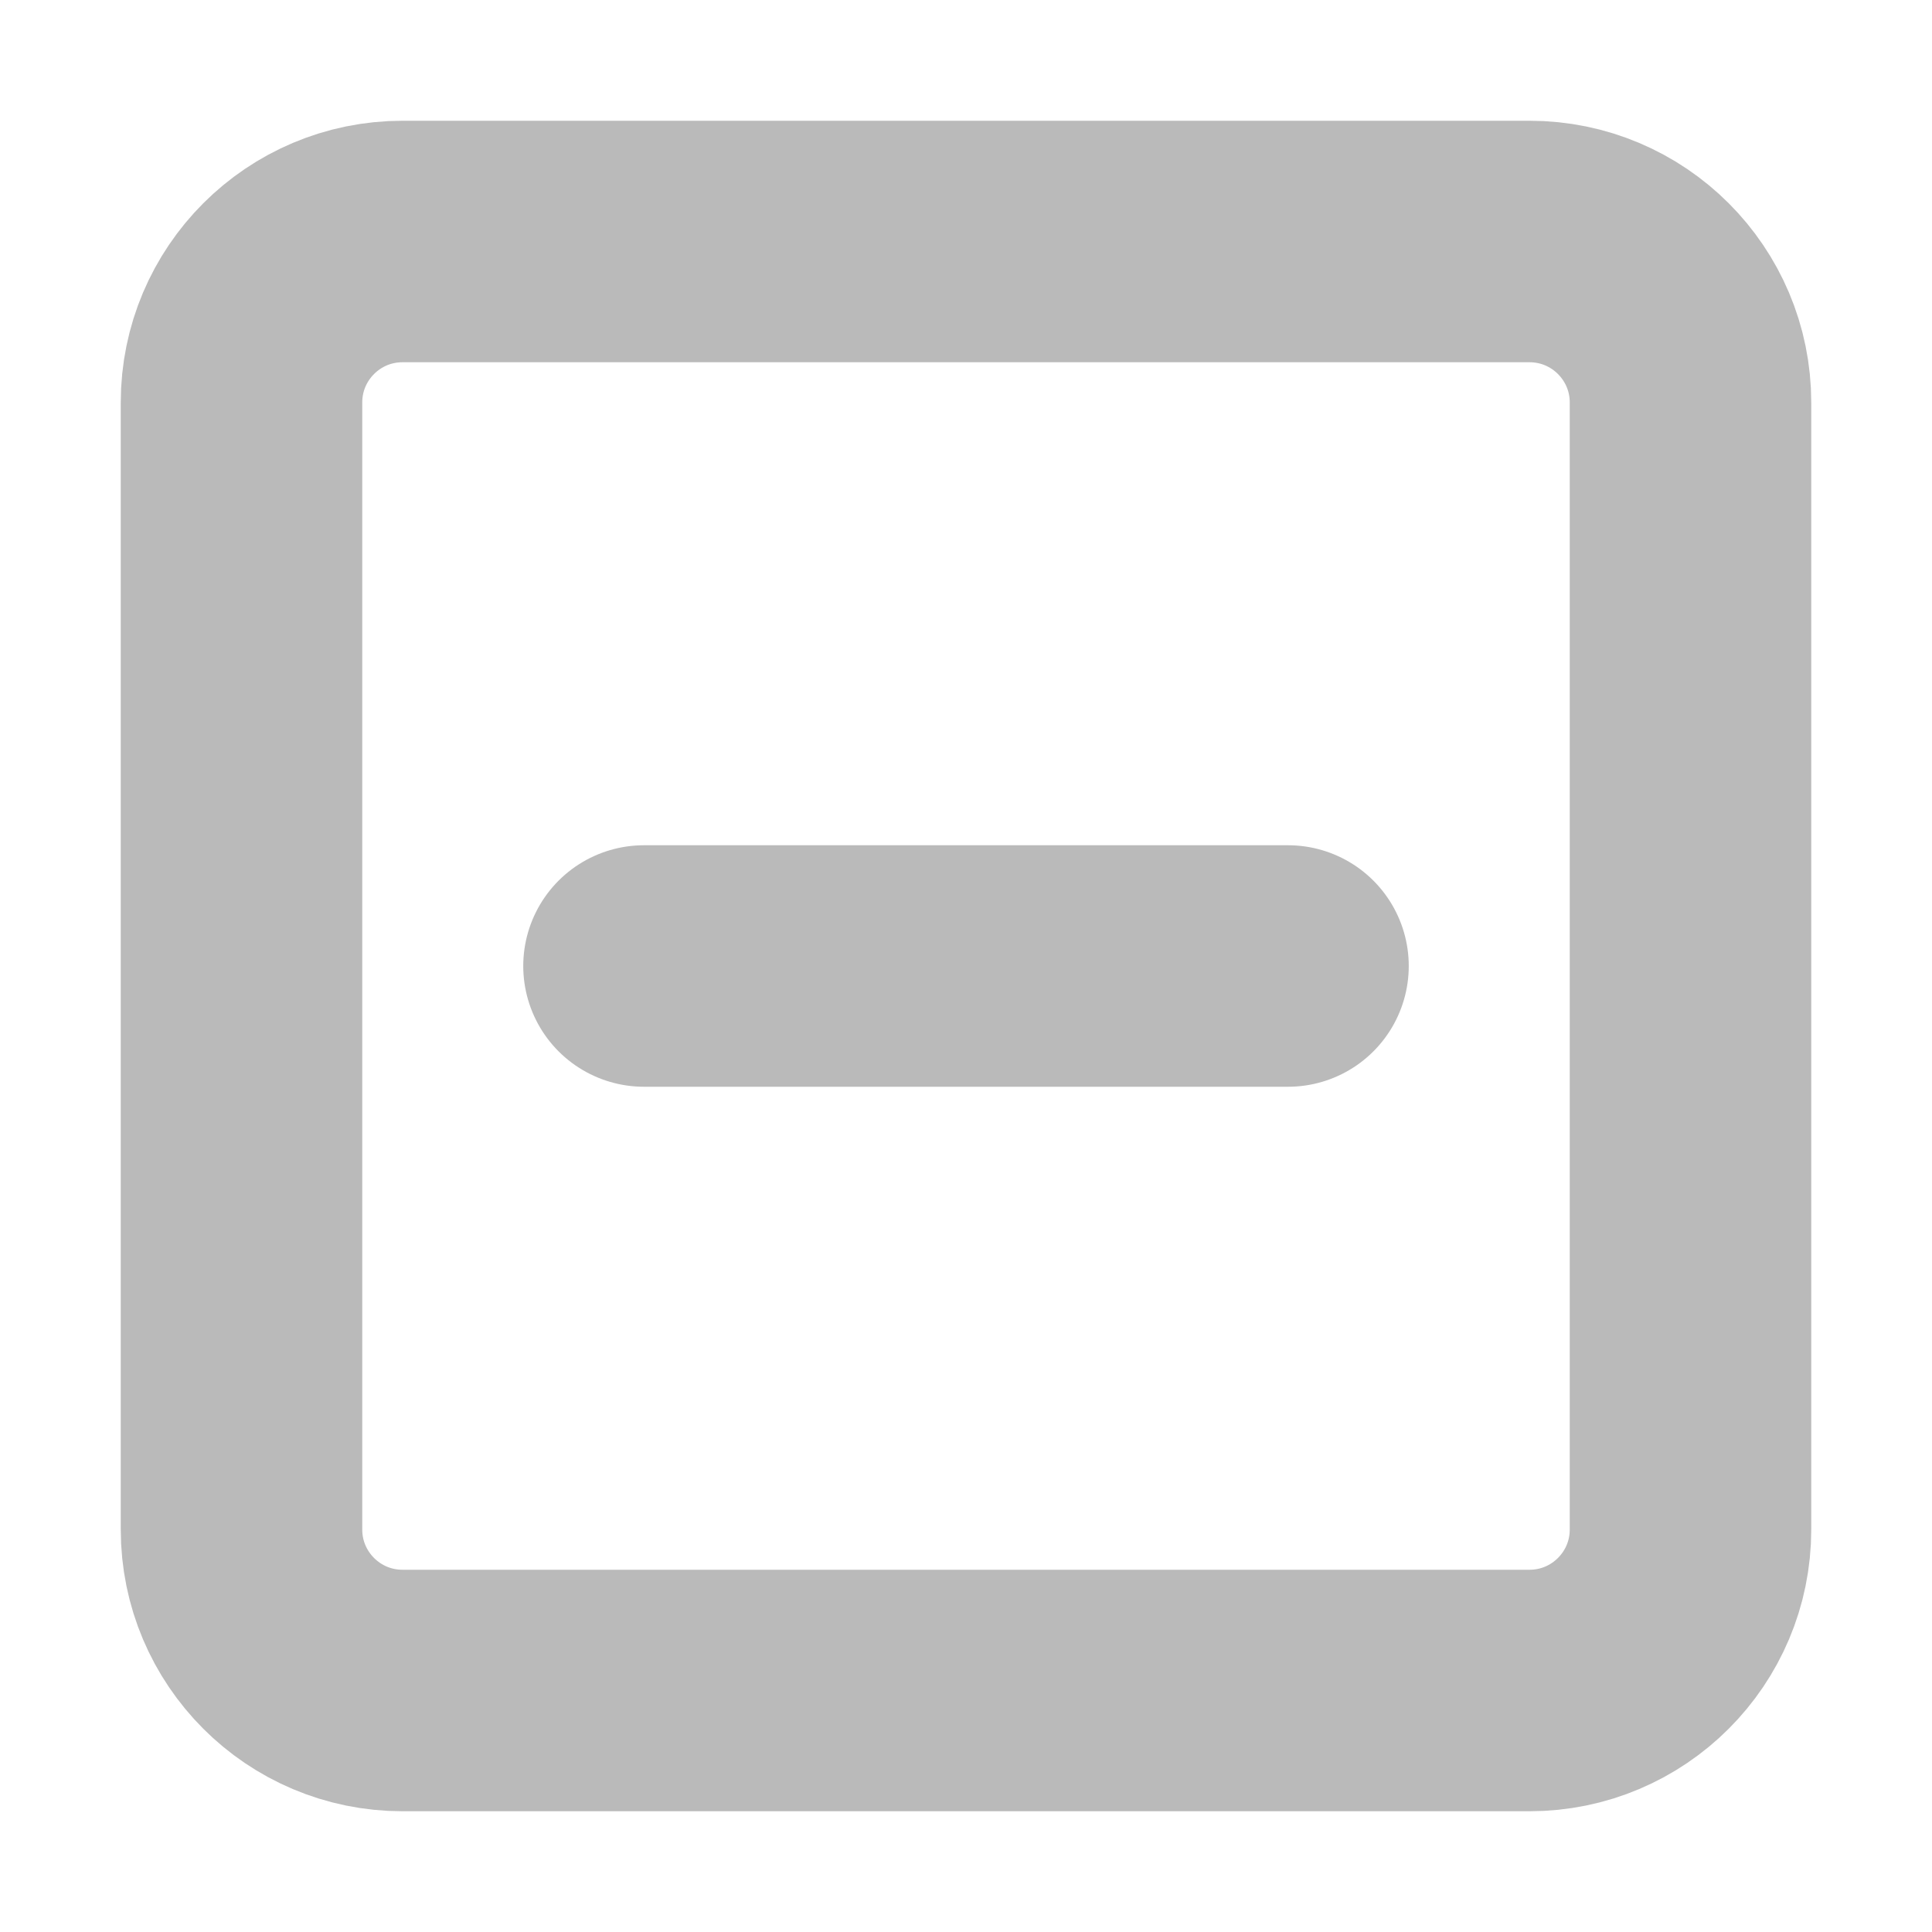
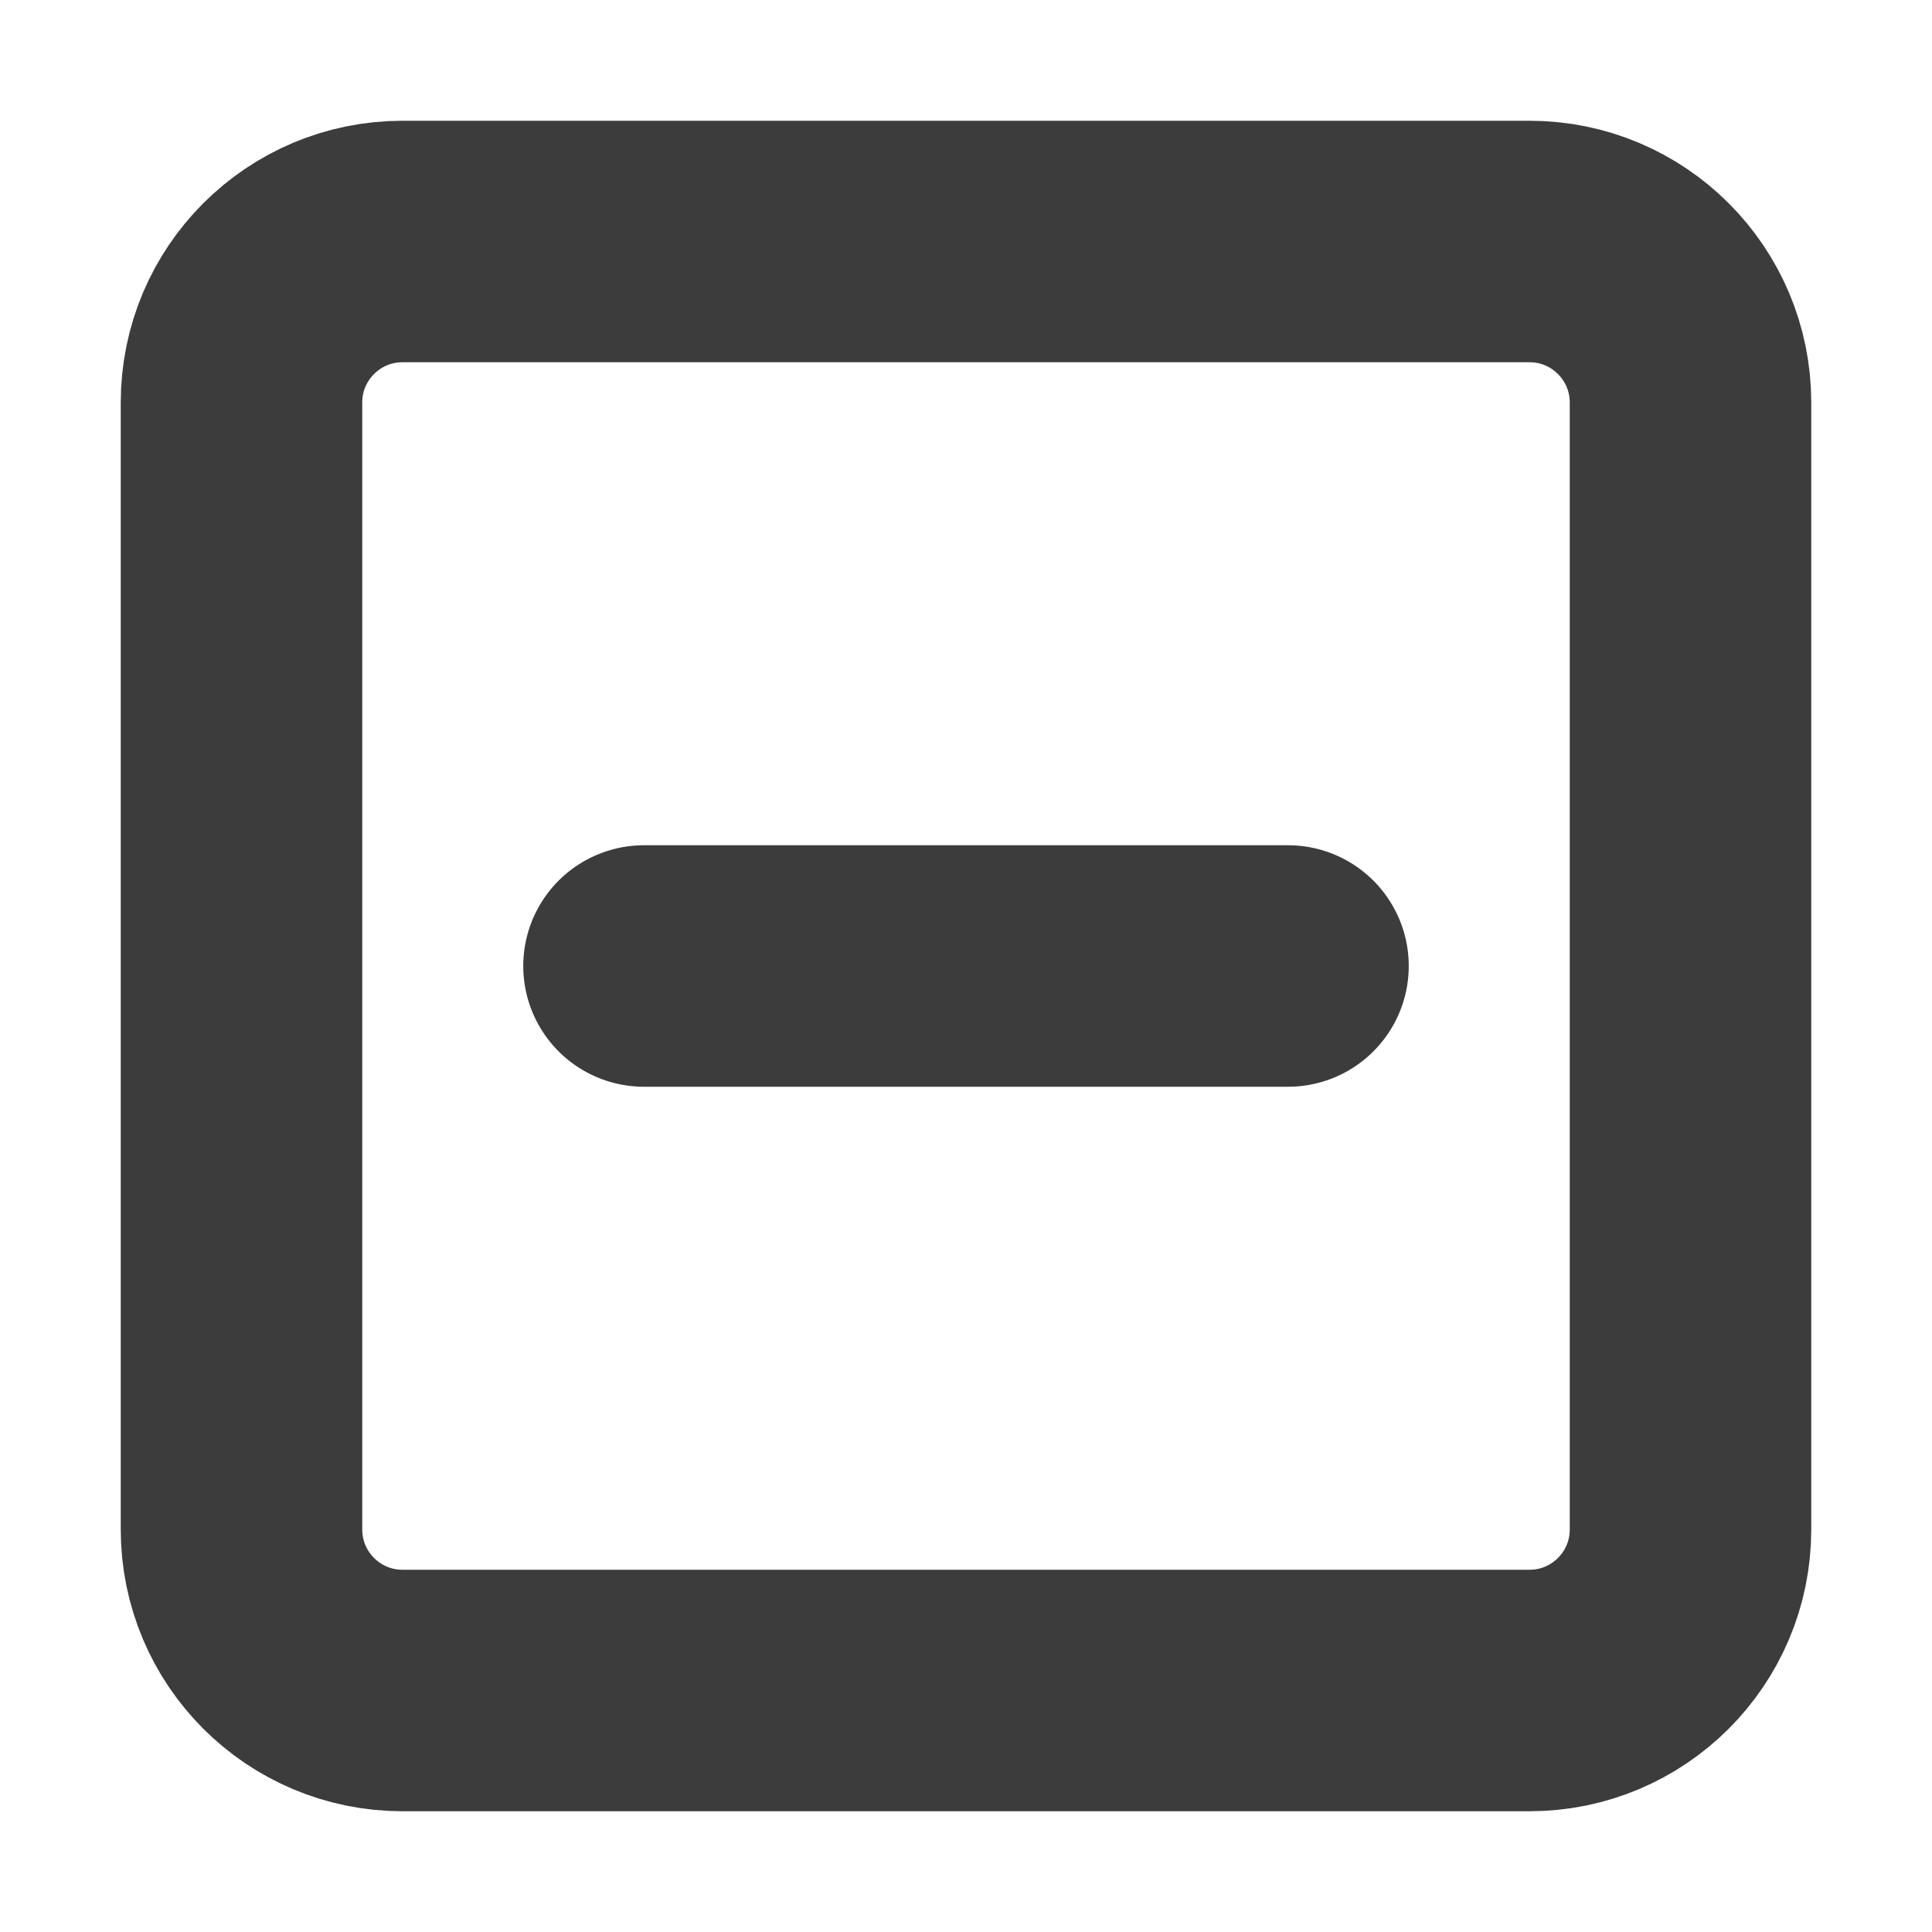
- <svg xmlns="http://www.w3.org/2000/svg" width="16" height="16" viewBox="0 0 24 24" fill="none" stroke="#bababa" stroke-width="3" stroke-linecap="round" stroke-linejoin="round">
-   <rect x="3" y="3" width="18" height="18" rx="2" ry="2" />
-   <line x1="8" y1="12" x2="16" y2="12" />
+ <svg xmlns="http://www.w3.org/2000/svg" width="16" height="16" viewBox="0 0 24 24" fill="none" stroke="#3c3c3c" stroke-width="3" stroke-linecap="round" stroke-linejoin="round" class="lucide lucide-minus-square">
+   <rect width="18" height="18" x="3" y="3" rx="2" ry="2" />
+   <line x1="8" x2="16" y1="12" y2="12" />
</svg>
